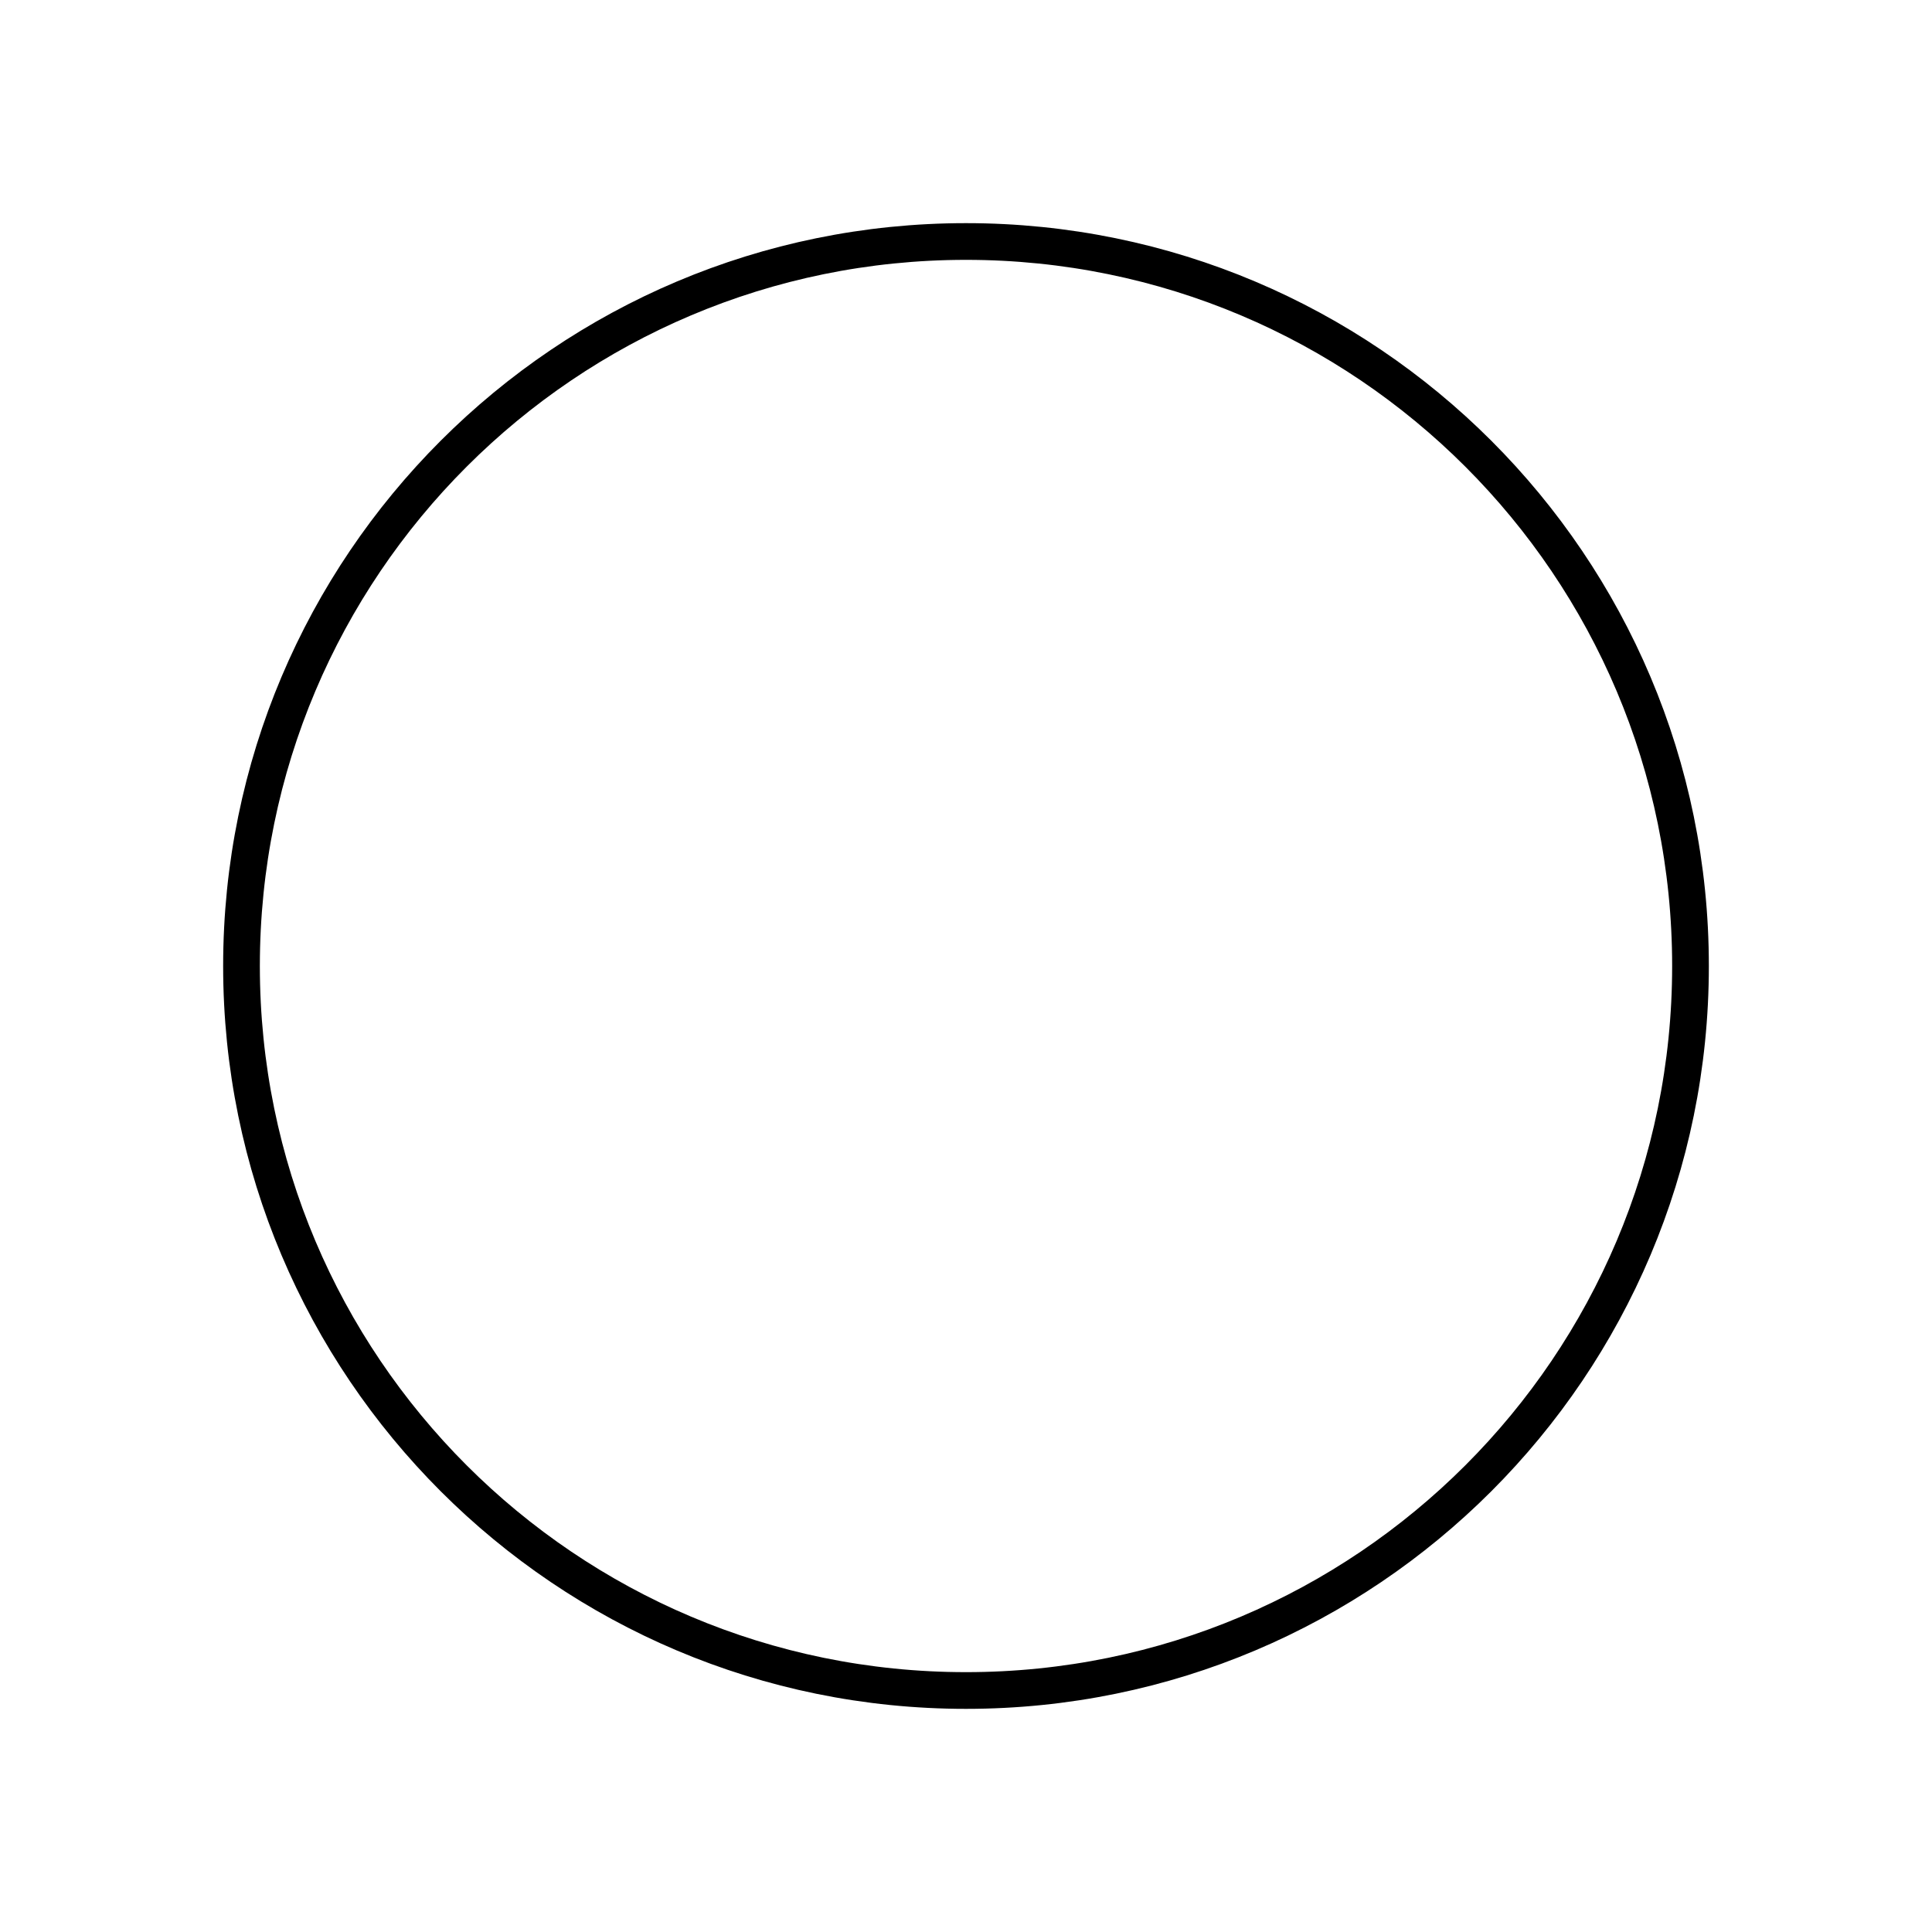
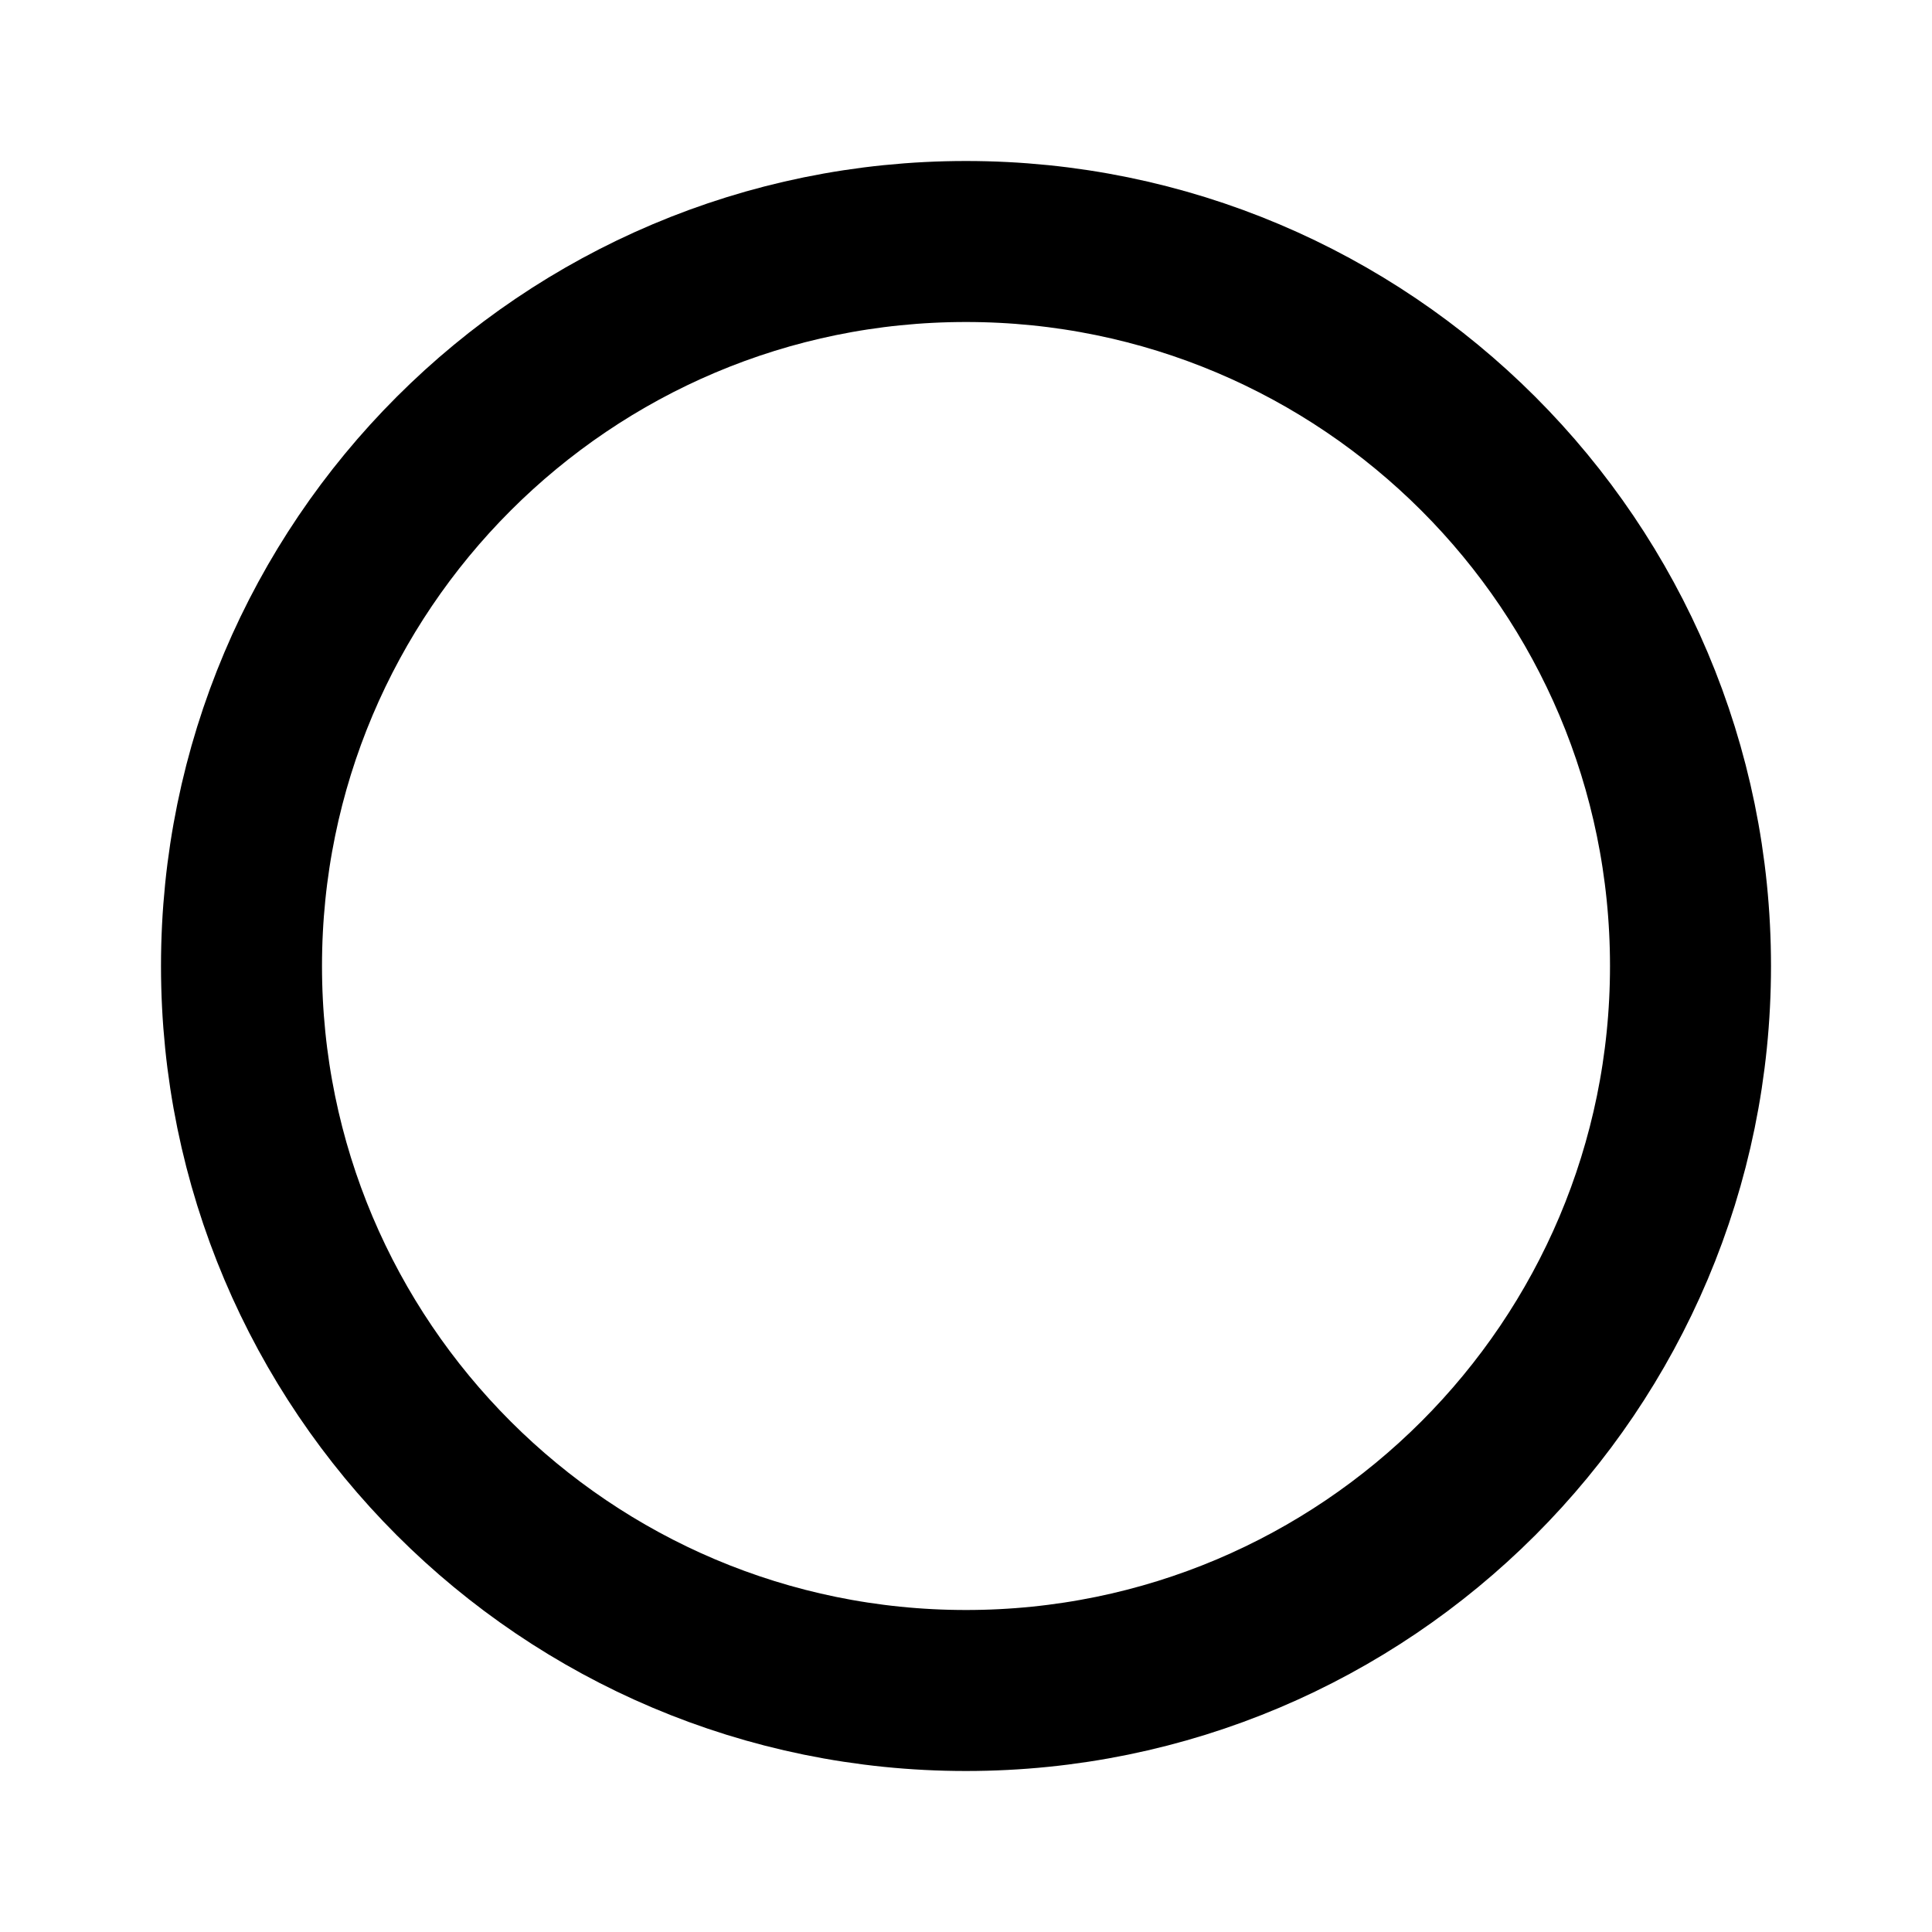
- <svg xmlns="http://www.w3.org/2000/svg" width="256px" height="256px" viewBox="0 0 24.00 24.00" fill="none">
+ <svg xmlns="http://www.w3.org/2000/svg" width="156px" height="156px" viewBox="0 0 24 24" fill="none">
  <g id="SVGRepo_bgCarrier" stroke-width="0" />
  <g id="SVGRepo_tracerCarrier" stroke-linecap="round" stroke-linejoin="round" />
  <g id="SVGRepo_iconCarrier">
-     <path d="M21 12C21 16.971 16.971 21 12 21C7.029 21 3 16.971 3 12C3 7.029 7.029 3 12 3C16.971 3 21 7.029 21 12Z" stroke="#000000" stroke-width="0.456" stroke-linecap="round" stroke-linejoin="round" />
+     <path d="M21 12C21 16.971 16.971 21 12 21C7.029 21 3 16.971 3 12C3 7.029 7.029 3 12 3C16.971 3 21 7.029 21 12Z" stroke="#000000" stroke-width="2" stroke-linecap="round" stroke-linejoin="round" />
  </g>
</svg>
